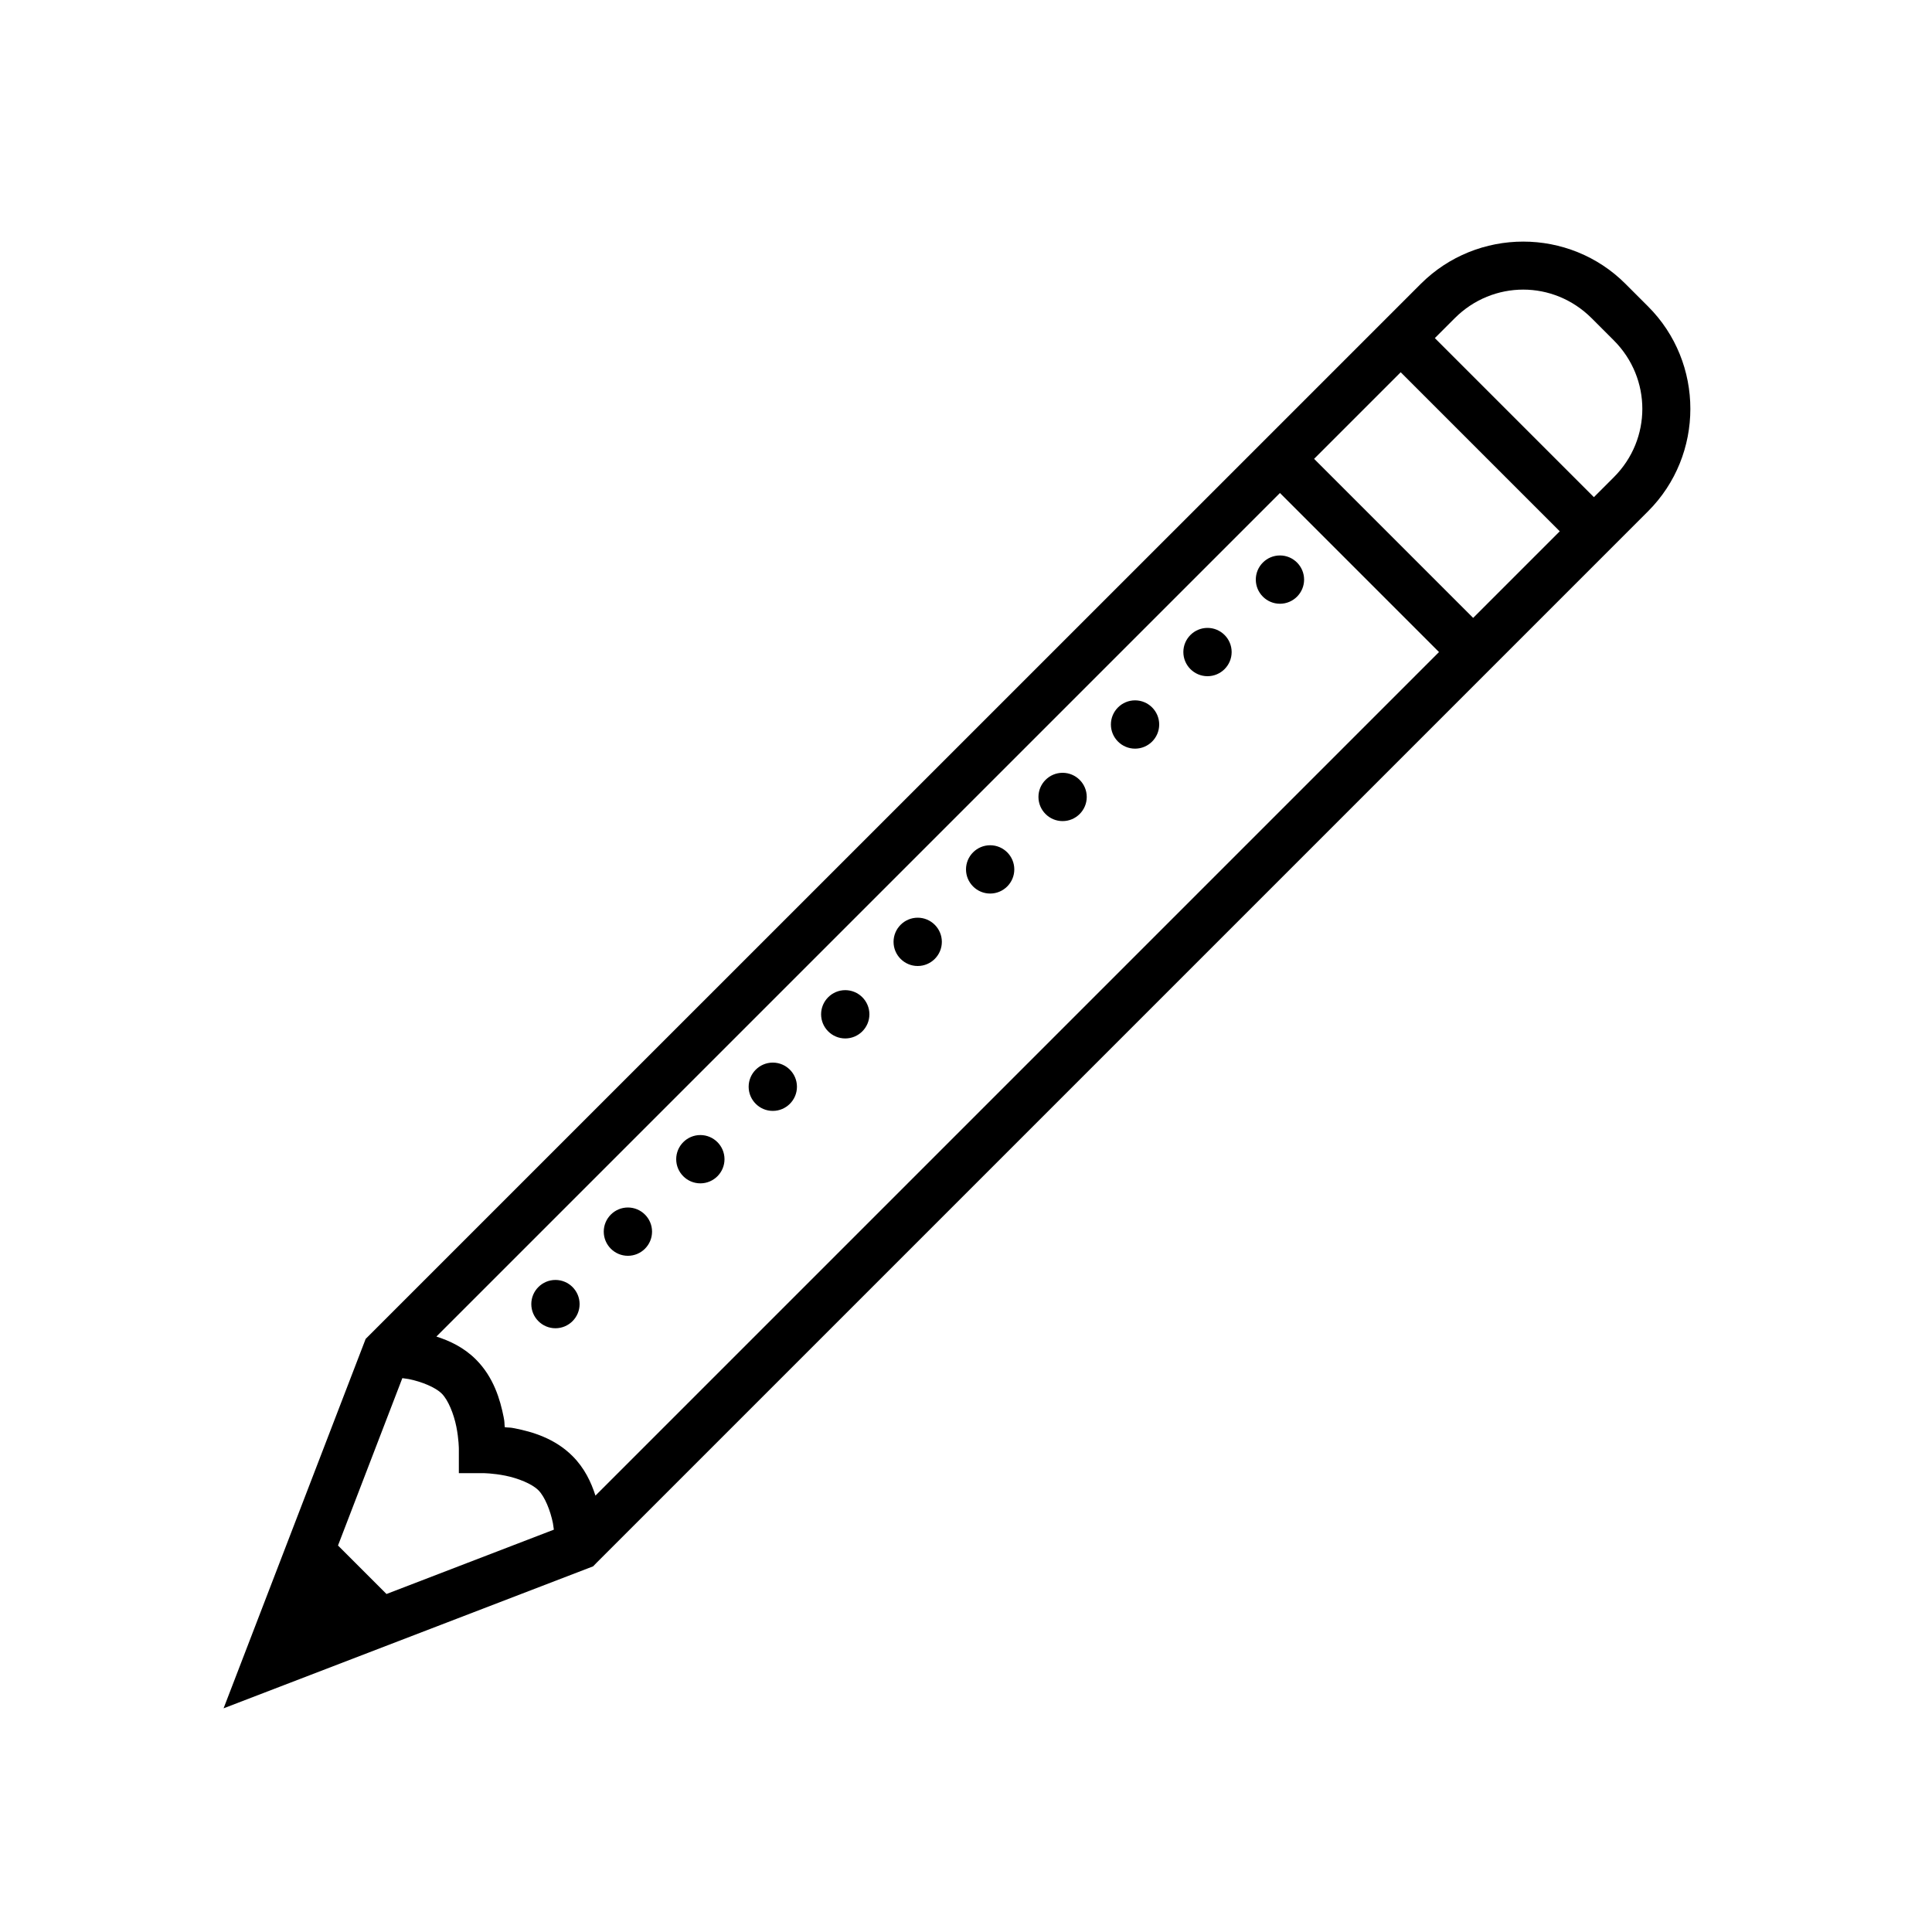
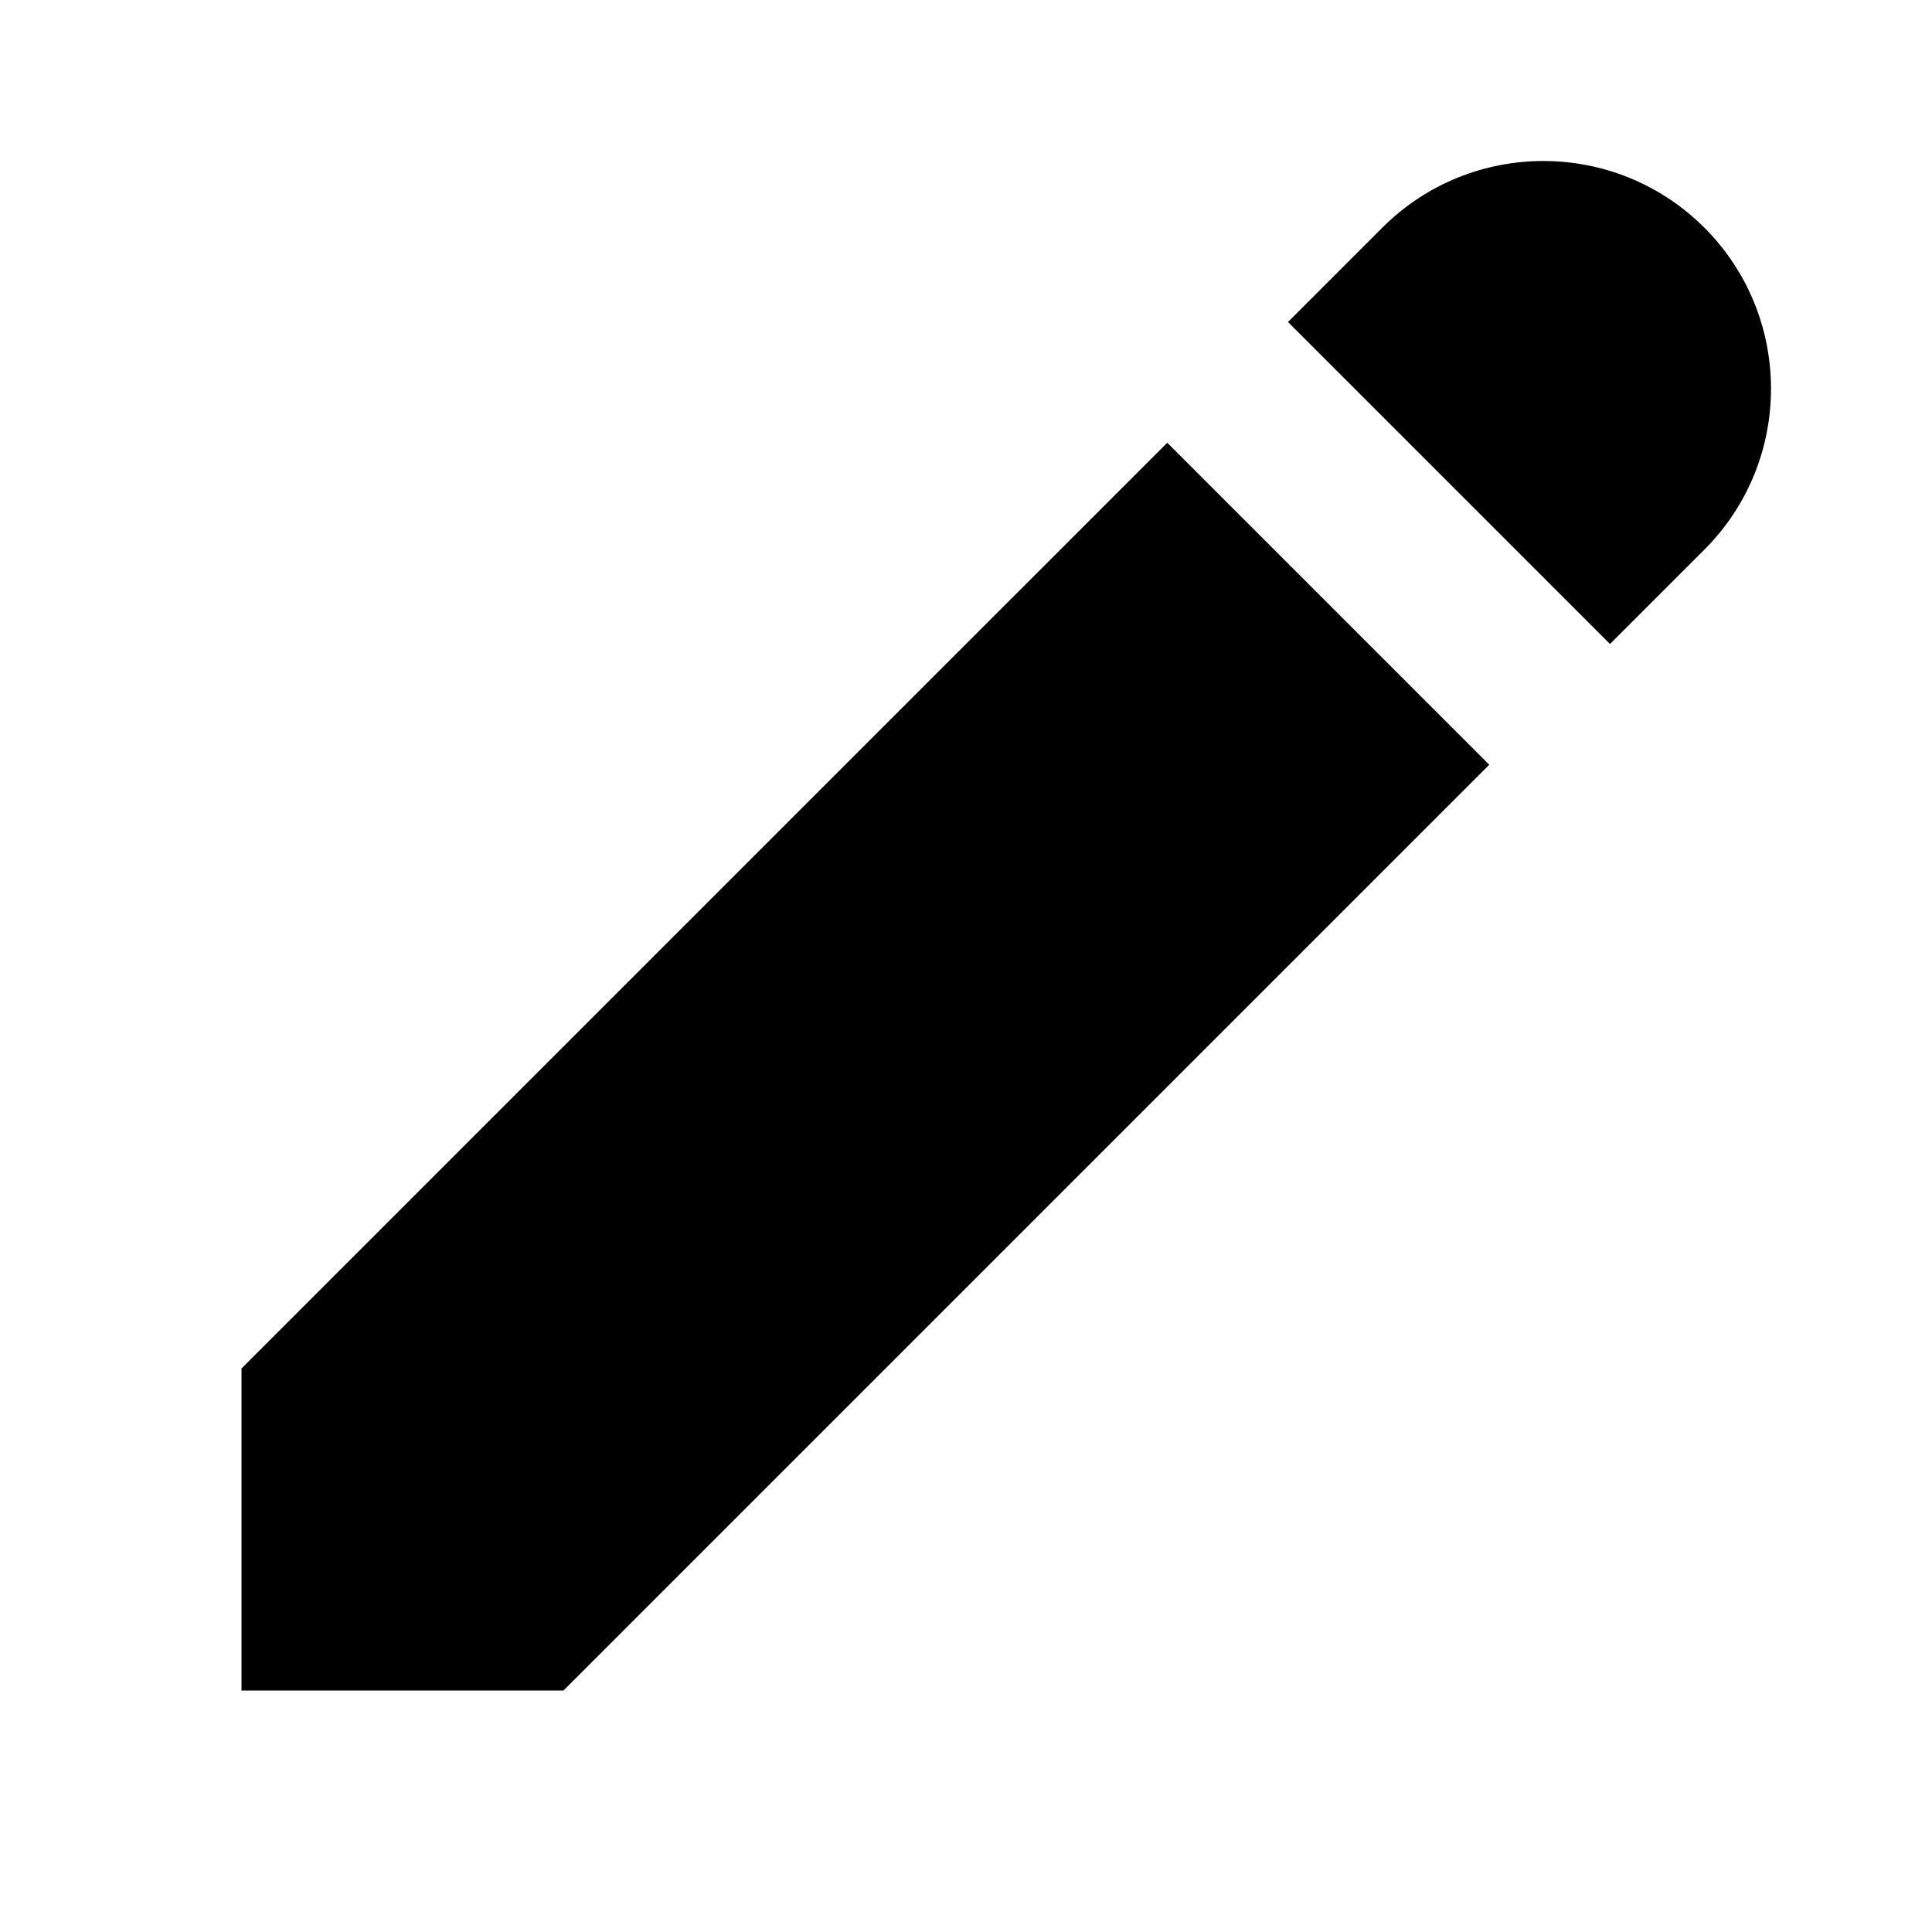
- <svg xmlns="http://www.w3.org/2000/svg" x="0px" y="0px" width="100" height="100" viewBox="0 0 80 80">
-   <path d="M 63.074 10.004 C 61.535 10.004 59.996 10.59 58.828 11.758 L 51.586 19 L 15.141 55.441 L 9.258 70.738 L 24.559 64.859 L 24.707 64.707 L 68.242 21.172 C 70.578 18.836 70.578 15.02 68.242 12.688 L 67.312 11.758 C 66.148 10.59 64.609 10.004 63.074 10.004 Z M 63.074 11.992 C 64.094 11.992 65.113 12.387 65.902 13.172 L 66.828 14.098 C 68.398 15.672 68.398 18.188 66.828 19.758 L 66 20.586 L 59.414 14 L 60.242 13.172 C 61.027 12.387 62.051 11.992 63.074 11.992 Z M 58 15.414 L 64.586 22 L 61 25.586 L 54.414 19 Z M 53 20.414 L 59.586 27 L 24.656 61.93 C 24.48 61.379 24.207 60.793 23.707 60.293 C 22.973 59.559 22.047 59.289 21.32 59.145 C 21.09 59.098 21.09 59.121 20.902 59.098 C 20.879 58.91 20.902 58.91 20.855 58.68 C 20.711 57.953 20.441 57.027 19.707 56.293 C 19.207 55.793 18.621 55.52 18.07 55.344 Z M 53 23 C 52.449 23 52 23.449 52 24 C 52 24.551 52.449 25 53 25 C 53.551 25 54 24.551 54 24 C 54 23.449 53.551 23 53 23 Z M 50 26 C 49.449 26 49 26.449 49 27 C 49 27.551 49.449 28 50 28 C 50.551 28 51 27.551 51 27 C 51 26.449 50.551 26 50 26 Z M 47 29 C 46.449 29 46 29.449 46 30 C 46 30.551 46.449 31 47 31 C 47.551 31 48 30.551 48 30 C 48 29.449 47.551 29 47 29 Z M 44 32 C 43.449 32 43 32.449 43 33 C 43 33.551 43.449 34 44 34 C 44.551 34 45 33.551 45 33 C 45 32.449 44.551 32 44 32 Z M 41 35 C 40.449 35 40 35.449 40 36 C 40 36.551 40.449 37 41 37 C 41.551 37 42 36.551 42 36 C 42 35.449 41.551 35 41 35 Z M 38 38 C 37.449 38 37 38.449 37 39 C 37 39.551 37.449 40 38 40 C 38.551 40 39 39.551 39 39 C 39 38.449 38.551 38 38 38 Z M 35 41 C 34.449 41 34 41.449 34 42 C 34 42.551 34.449 43 35 43 C 35.551 43 36 42.551 36 42 C 36 41.449 35.551 41 35 41 Z M 32 44 C 31.449 44 31 44.449 31 45 C 31 45.551 31.449 46 32 46 C 32.551 46 33 45.551 33 45 C 33 44.449 32.551 44 32 44 Z M 29 47 C 28.449 47 28 47.449 28 48 C 28 48.551 28.449 49 29 49 C 29.551 49 30 48.551 30 48 C 30 47.449 29.551 47 29 47 Z M 26 50 C 25.449 50 25 50.449 25 51 C 25 51.551 25.449 52 26 52 C 26.551 52 27 51.551 27 51 C 27 50.449 26.551 50 26 50 Z M 23 53 C 22.449 53 22 53.449 22 54 C 22 54.551 22.449 55 23 55 C 23.551 55 24 54.551 24 54 C 24 53.449 23.551 53 23 53 Z M 16.66 57.066 C 16.754 57.082 16.824 57.086 16.93 57.105 C 17.453 57.211 18.027 57.441 18.293 57.707 C 18.559 57.973 18.789 58.547 18.895 59.07 C 19 59.594 19 60 19 60 L 19 61 L 20 61 C 20 61 20.406 61 20.93 61.105 C 21.453 61.211 22.027 61.441 22.293 61.707 C 22.559 61.973 22.789 62.547 22.895 63.07 C 22.914 63.176 22.918 63.246 22.934 63.34 L 16.004 66.004 L 13.996 63.996 Z" />
+ <svg xmlns="http://www.w3.org/2000/svg" x="0px" y="0px" width="100" height="100" viewBox="0 0 24 24">
+   <path d="M 19.172 2 C 18.448 2 17.724 2.276 17.172 2.828 L 16 4 L 20 8 L 21.172 6.828 C 22.276 5.724 22.276 3.933 21.172 2.828 C 20.619 2.276 19.896 2 19.172 2 z M 14.5 5.5 L 3 17 L 3 21 L 7 21 L 18.5 9.5 L 14.5 5.5 z" />
</svg>
